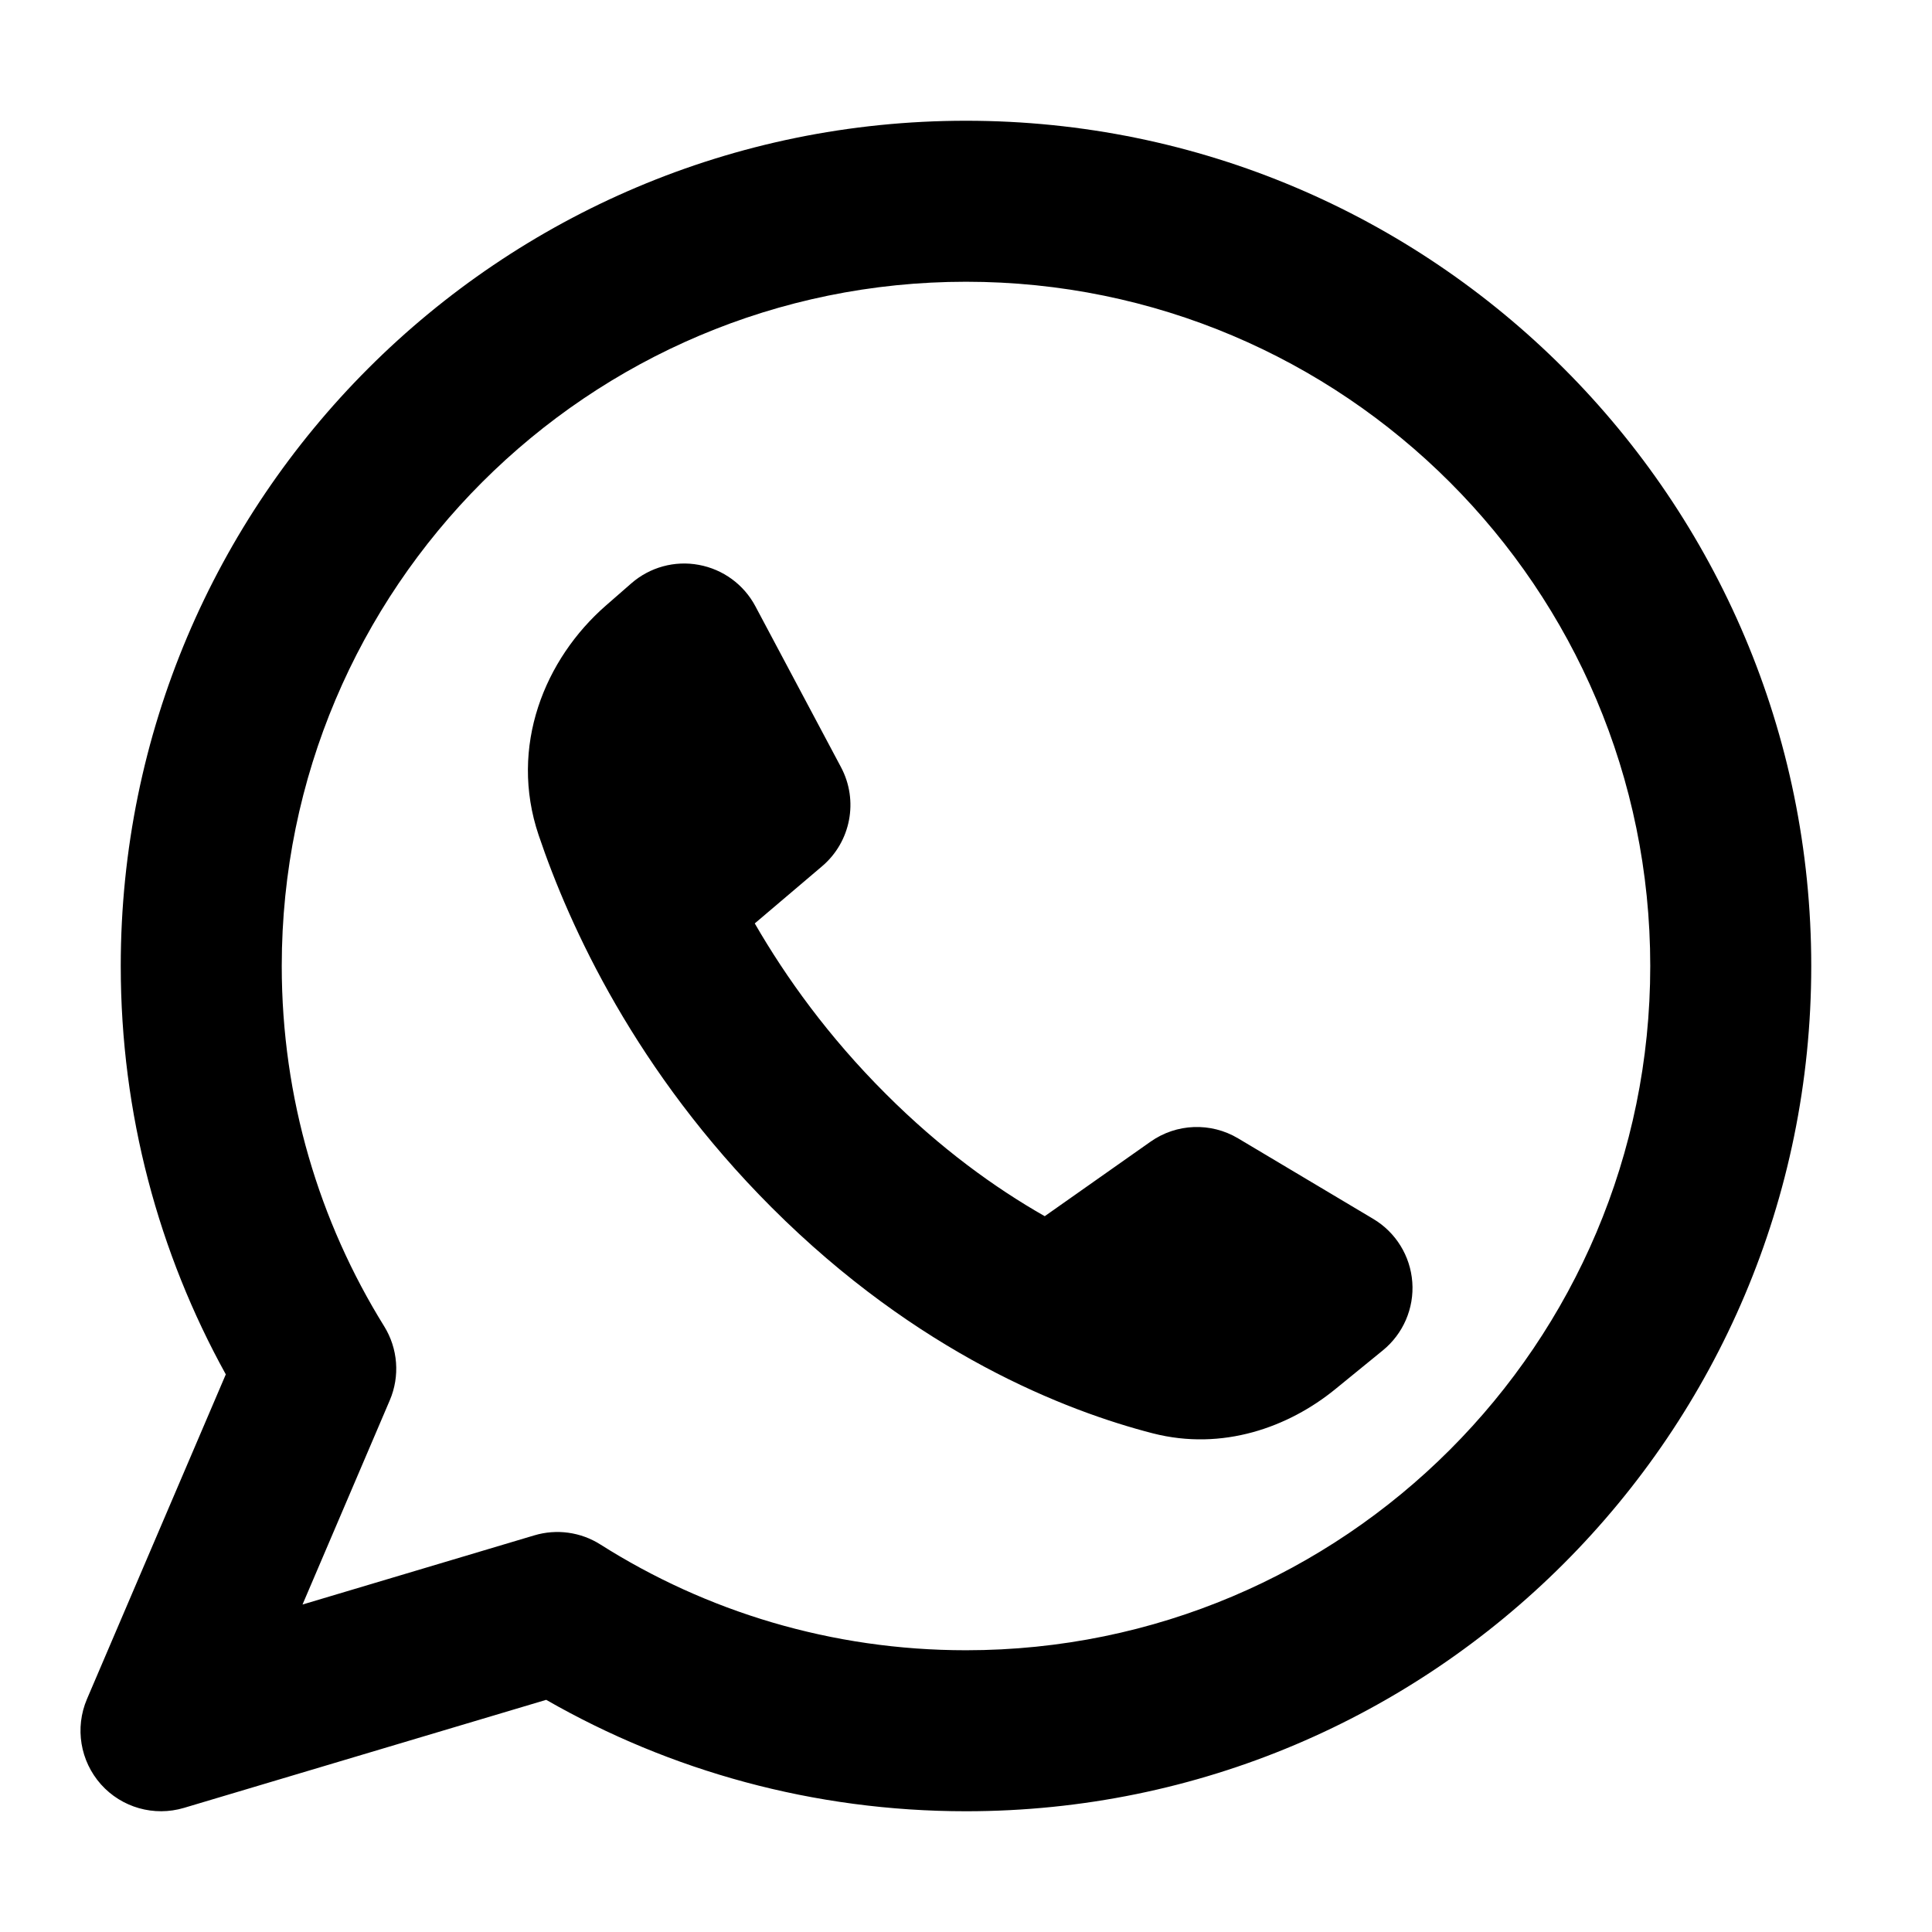
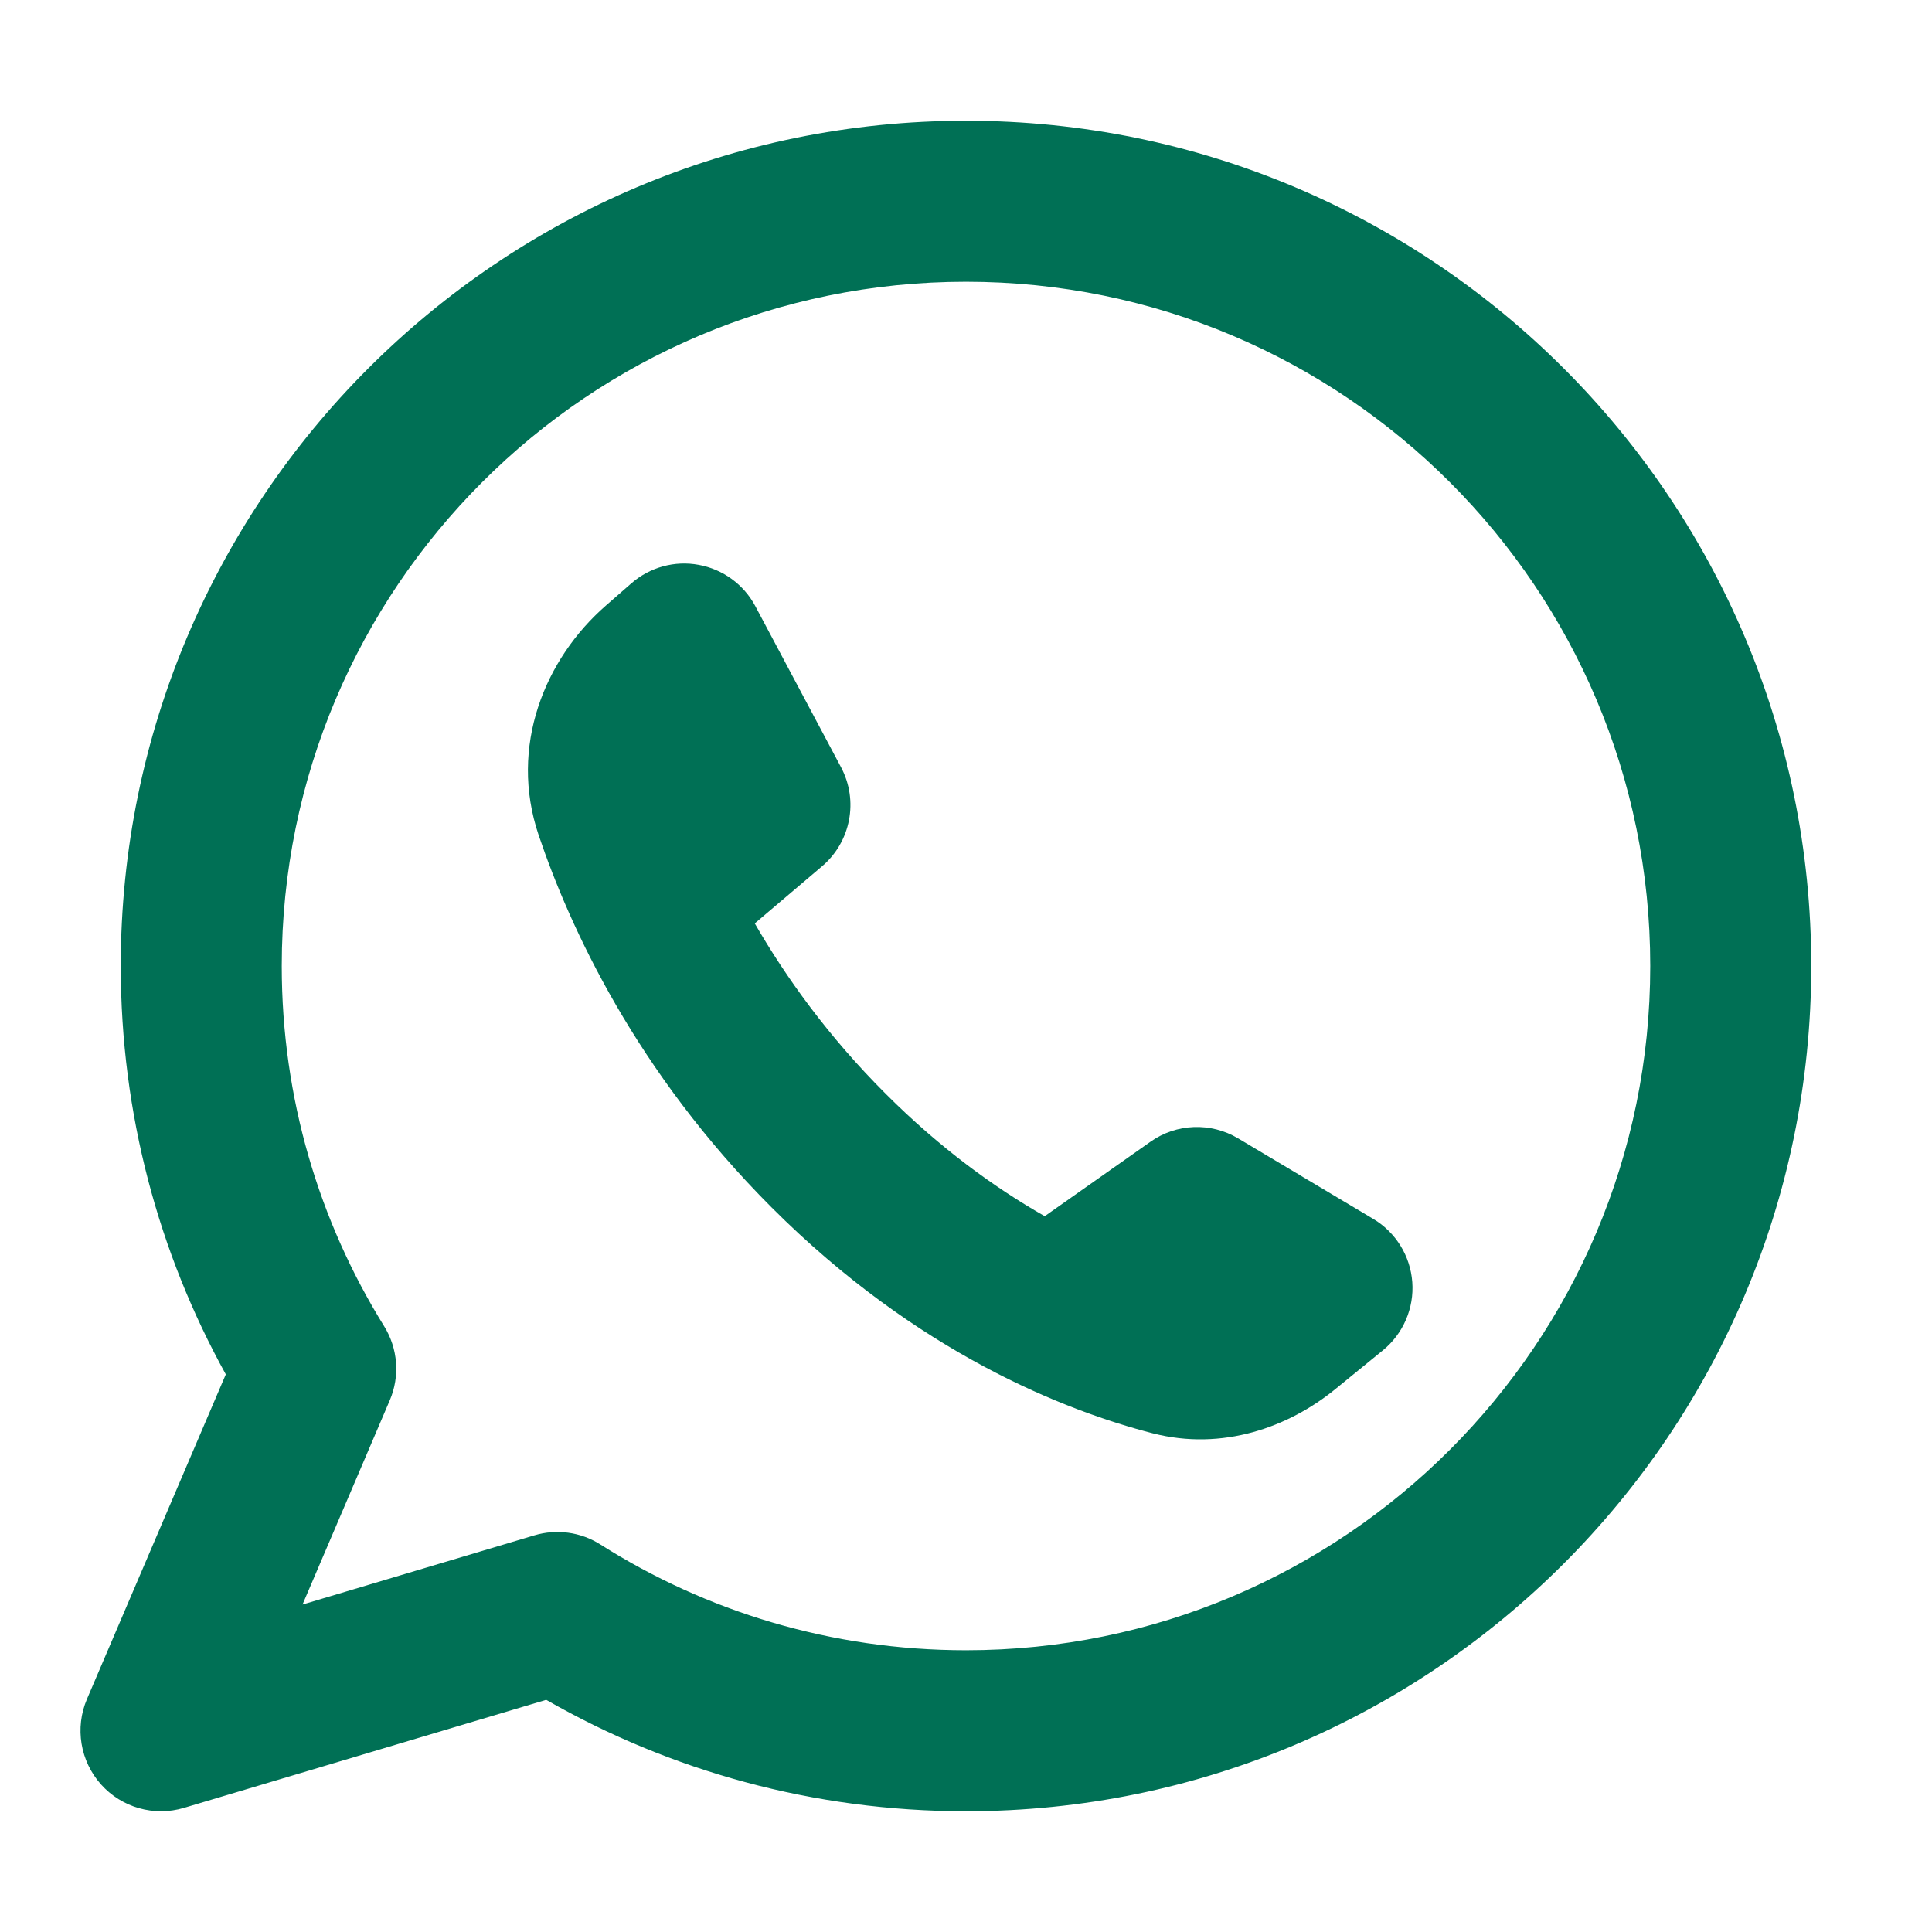
- <svg xmlns="http://www.w3.org/2000/svg" width="800px" height="800px" viewBox="0 0 24 24" fill="none">
-   <path fill-rule="evenodd" clip-rule="evenodd" d="M3.5 12C3.5 7.306 7.306 3.5 12 3.5C16.694 3.5 20.5 7.306 20.5 12C20.5 16.694 16.694 20.5 12 20.5C10.328 20.5 8.771 20.018 7.458 19.186C7.214 19.031 6.914 18.99 6.637 19.073L3.758 19.932L4.842 17.395C4.97 17.096 4.944 16.752 4.772 16.475C3.966 15.176 3.5 13.644 3.5 12ZM12 1.5C6.201 1.5 1.5 6.201 1.5 12C1.5 13.838 1.973 15.568 2.805 17.073L1.08 21.107C0.928 21.464 0.996 21.876 1.254 22.166C1.512 22.455 1.914 22.569 2.286 22.458L6.785 21.116C8.322 21.997 10.104 22.5 12 22.5C17.799 22.5 22.5 17.799 22.5 12C22.5 6.201 17.799 1.5 12 1.5ZM14.293 14.182L12.978 15.108C12.363 14.758 11.682 14.268 11 13.585C10.29 12.876 9.764 12.143 9.376 11.471L10.211 10.762C10.57 10.458 10.668 9.945 10.447 9.53L9.383 7.53C9.24 7.261 8.981 7.072 8.681 7.017C8.381 6.961 8.072 7.046 7.842 7.247L7.527 7.522C6.768 8.184 6.319 9.272 6.691 10.374C7.077 11.516 7.9 13.314 9.586 15C11.399 16.813 13.241 17.527 14.319 17.805C15.187 18.028 16.008 17.729 16.587 17.257L17.178 16.775C17.431 16.569 17.568 16.252 17.544 15.927C17.52 15.601 17.339 15.308 17.058 15.141L15.38 14.141C15.041 13.939 14.615 13.955 14.293 14.182Z" fill="#000000" />
+ <svg xmlns="http://www.w3.org/2000/svg" width="800px" height="800px" viewBox="0 0 24 24" fill="#007055">
+   <path fill-rule="evenodd" clip-rule="evenodd" d="M3.5 12C3.5 7.306 7.306 3.5 12 3.5C16.694 3.5 20.5 7.306 20.5 12C20.5 16.694 16.694 20.5 12 20.5C10.328 20.5 8.771 20.018 7.458 19.186C7.214 19.031 6.914 18.99 6.637 19.073L3.758 19.932L4.842 17.395C4.97 17.096 4.944 16.752 4.772 16.475C3.966 15.176 3.5 13.644 3.5 12ZM12 1.5C6.201 1.5 1.5 6.201 1.5 12C1.5 13.838 1.973 15.568 2.805 17.073L1.08 21.107C0.928 21.464 0.996 21.876 1.254 22.166C1.512 22.455 1.914 22.569 2.286 22.458L6.785 21.116C8.322 21.997 10.104 22.5 12 22.5C17.799 22.5 22.5 17.799 22.5 12C22.5 6.201 17.799 1.5 12 1.5ZM14.293 14.182L12.978 15.108C12.363 14.758 11.682 14.268 11 13.585C10.29 12.876 9.764 12.143 9.376 11.471L10.211 10.762C10.57 10.458 10.668 9.945 10.447 9.53L9.383 7.53C9.24 7.261 8.981 7.072 8.681 7.017C8.381 6.961 8.072 7.046 7.842 7.247L7.527 7.522C6.768 8.184 6.319 9.272 6.691 10.374C7.077 11.516 7.9 13.314 9.586 15C11.399 16.813 13.241 17.527 14.319 17.805C15.187 18.028 16.008 17.729 16.587 17.257L17.178 16.775C17.431 16.569 17.568 16.252 17.544 15.927C17.52 15.601 17.339 15.308 17.058 15.141L15.38 14.141C15.041 13.939 14.615 13.955 14.293 14.182Z" />
</svg>
